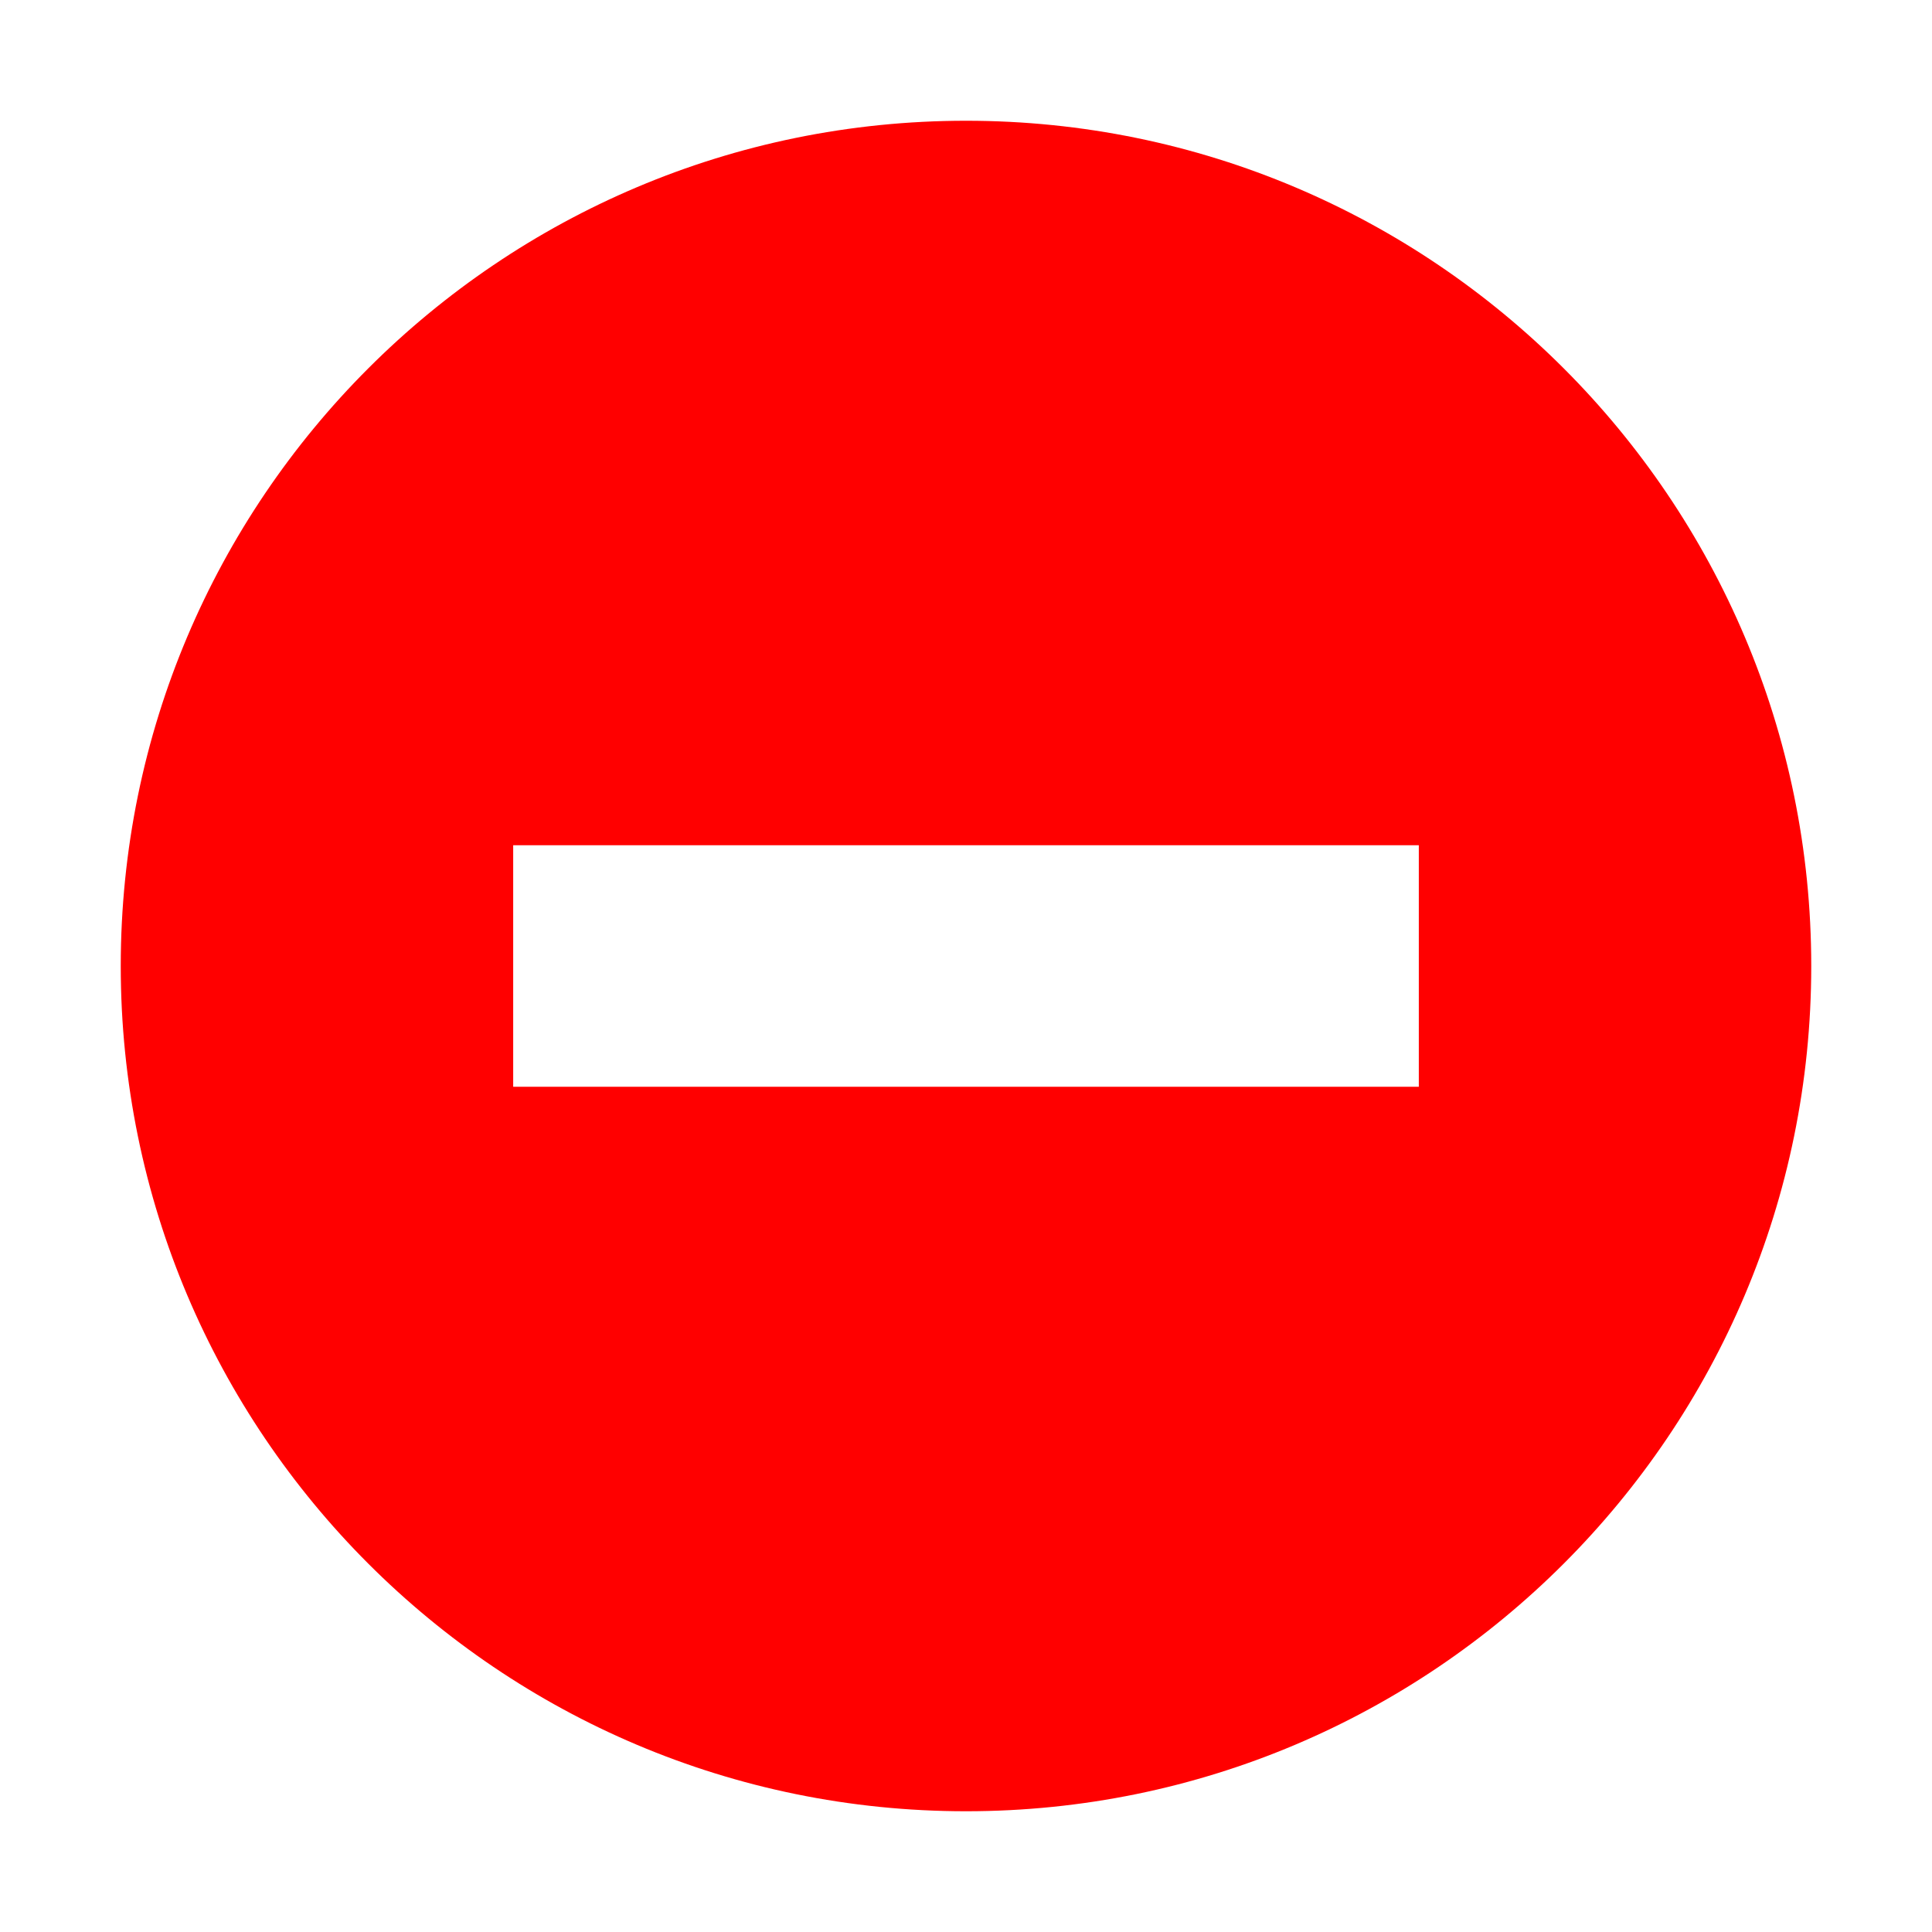
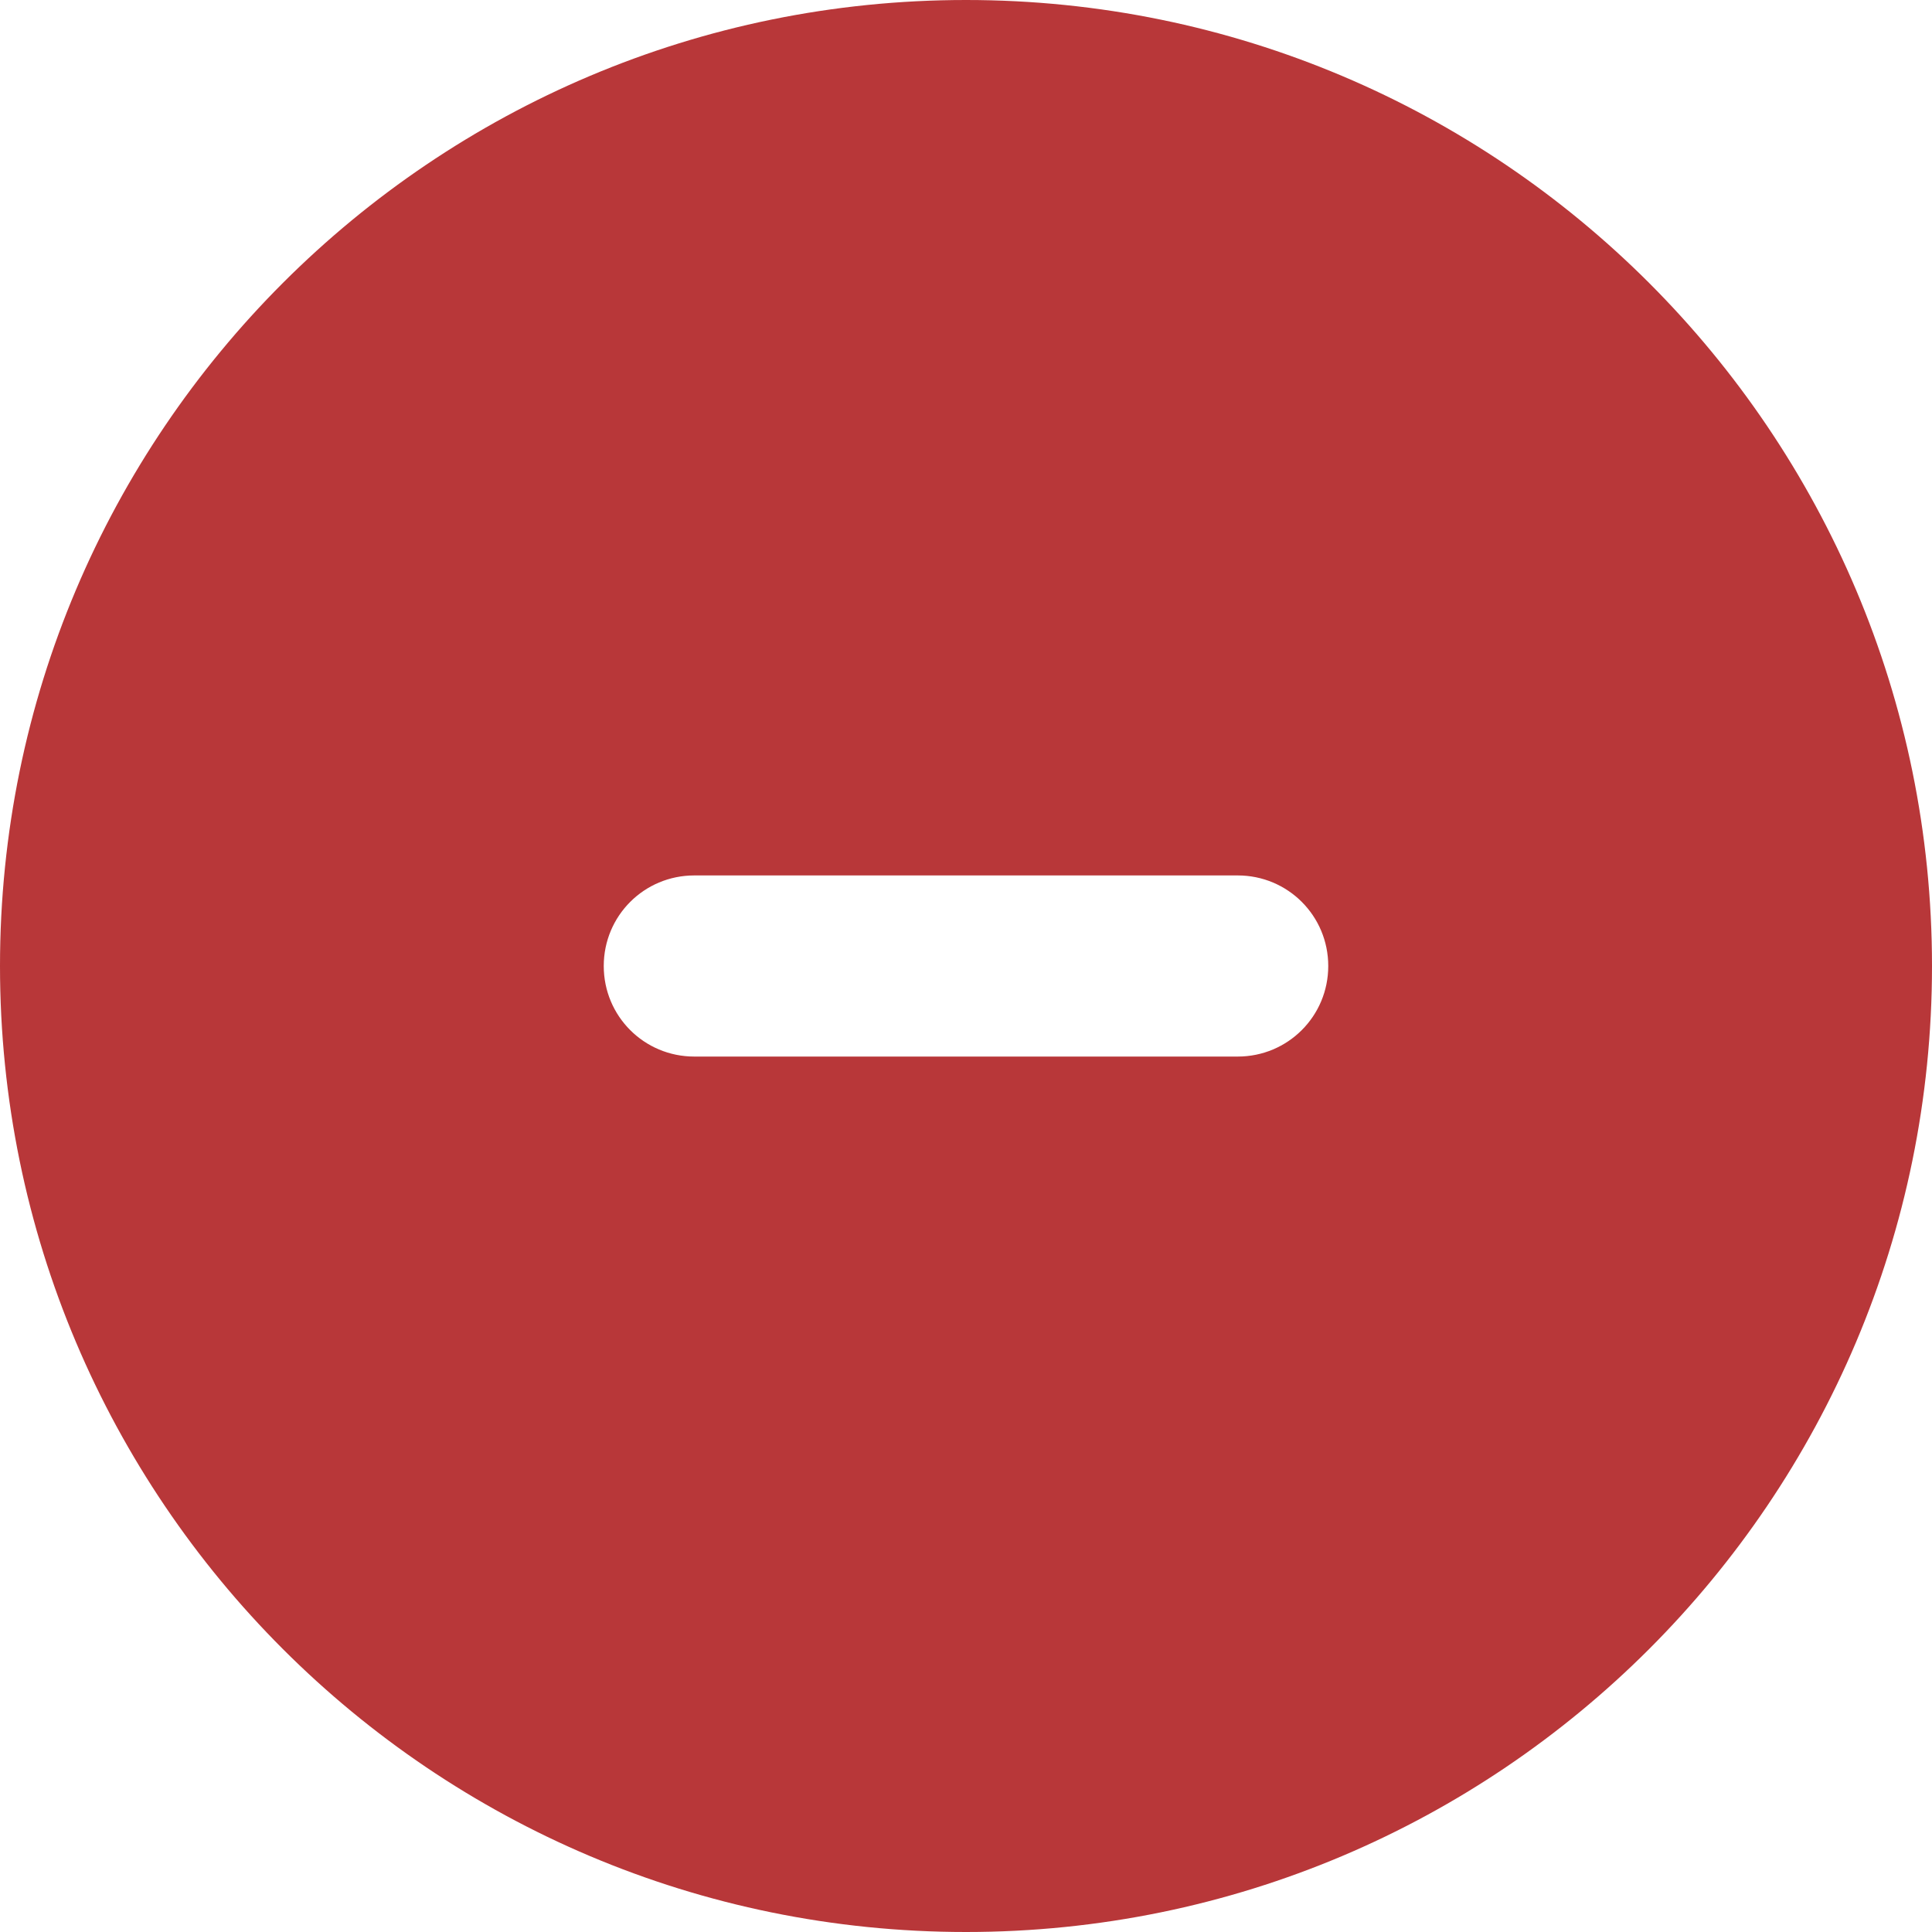
- <svg xmlns="http://www.w3.org/2000/svg" height="32" viewBox="0 0 32 32" width="32">
-   <path d="m16 2a14 14 0 0 0 -14 14 14 14 0 0 0 14 14 14 14 0 0 0 14-14 14 14 0 0 0 -14-14zm-7.5 12h15v4h-15z" fill="#f00" stroke-width="1.273" />
+ <svg xmlns="http://www.w3.org/2000/svg" viewBox="0 0 512 512">
+   <path fill="#b83739" d="M256 512c141.4 0 256-114.6 256-256S397.4 0 256 0S0 114.6 0 256S114.6 512 256 512zM184 232H328c13.3 0 24 10.7 24 24s-10.7 24-24 24H184c-13.3 0-24-10.7-24-24s10.7-24 24-24z" />
</svg>
